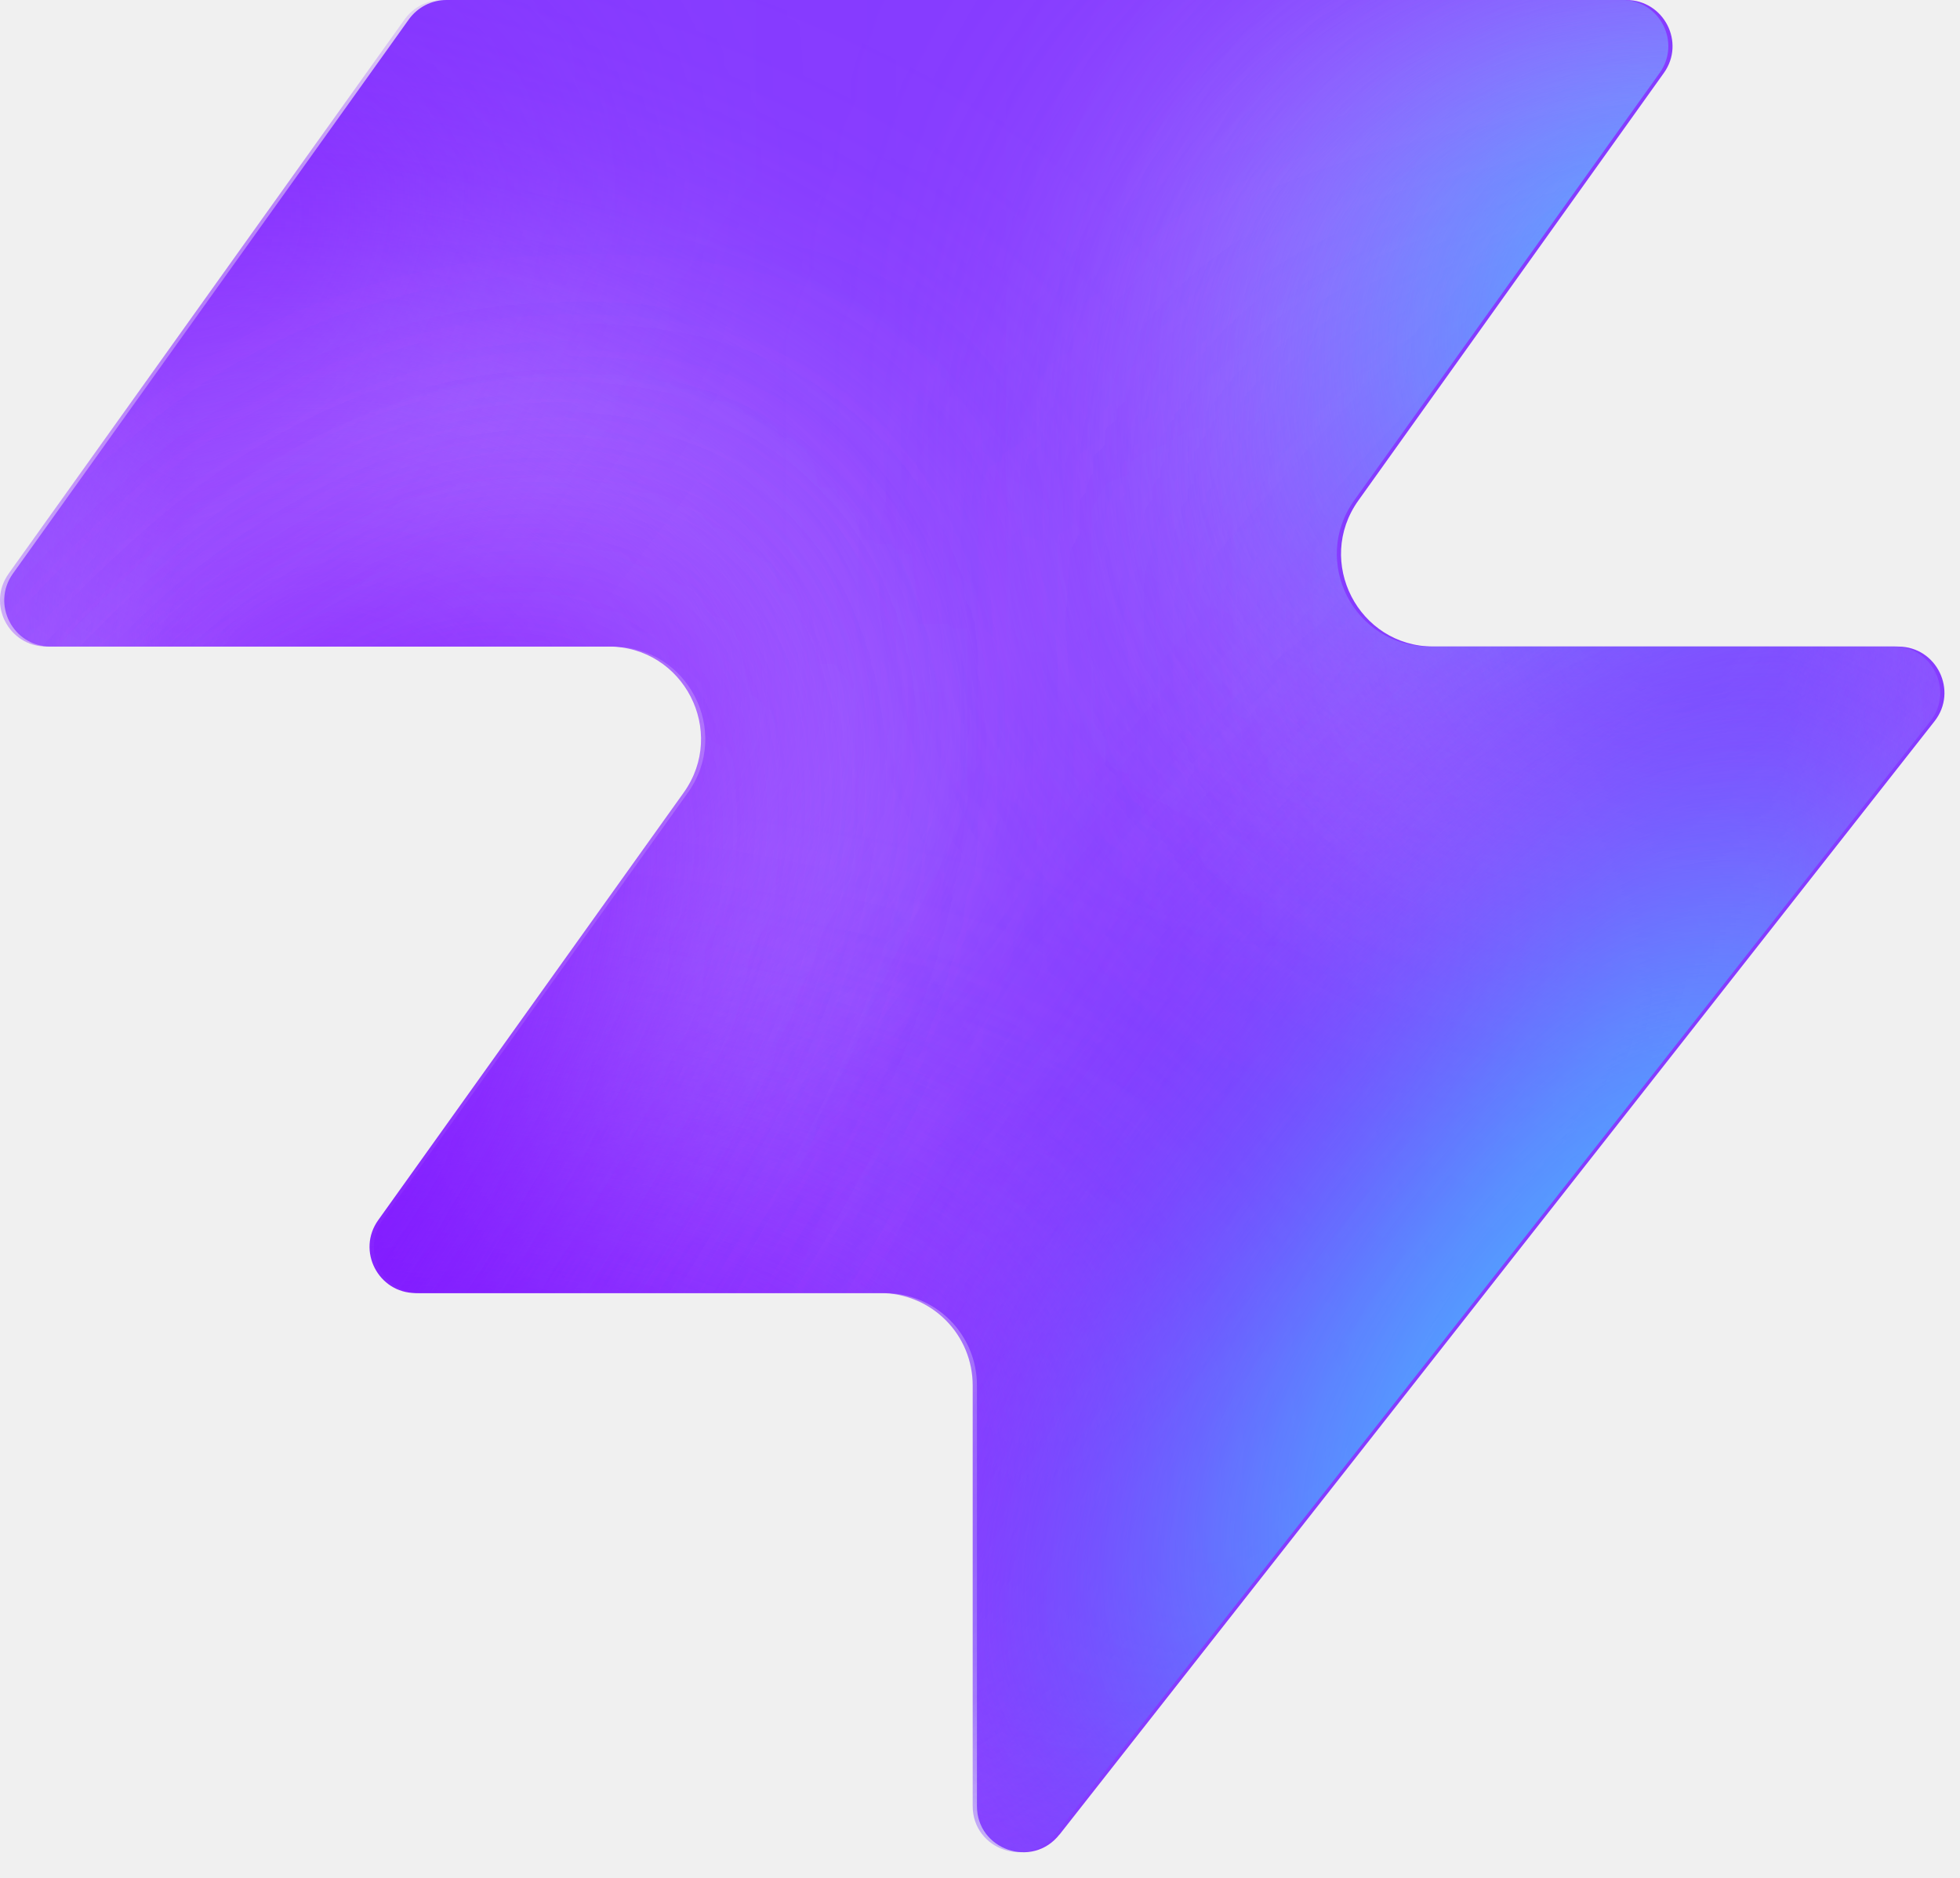
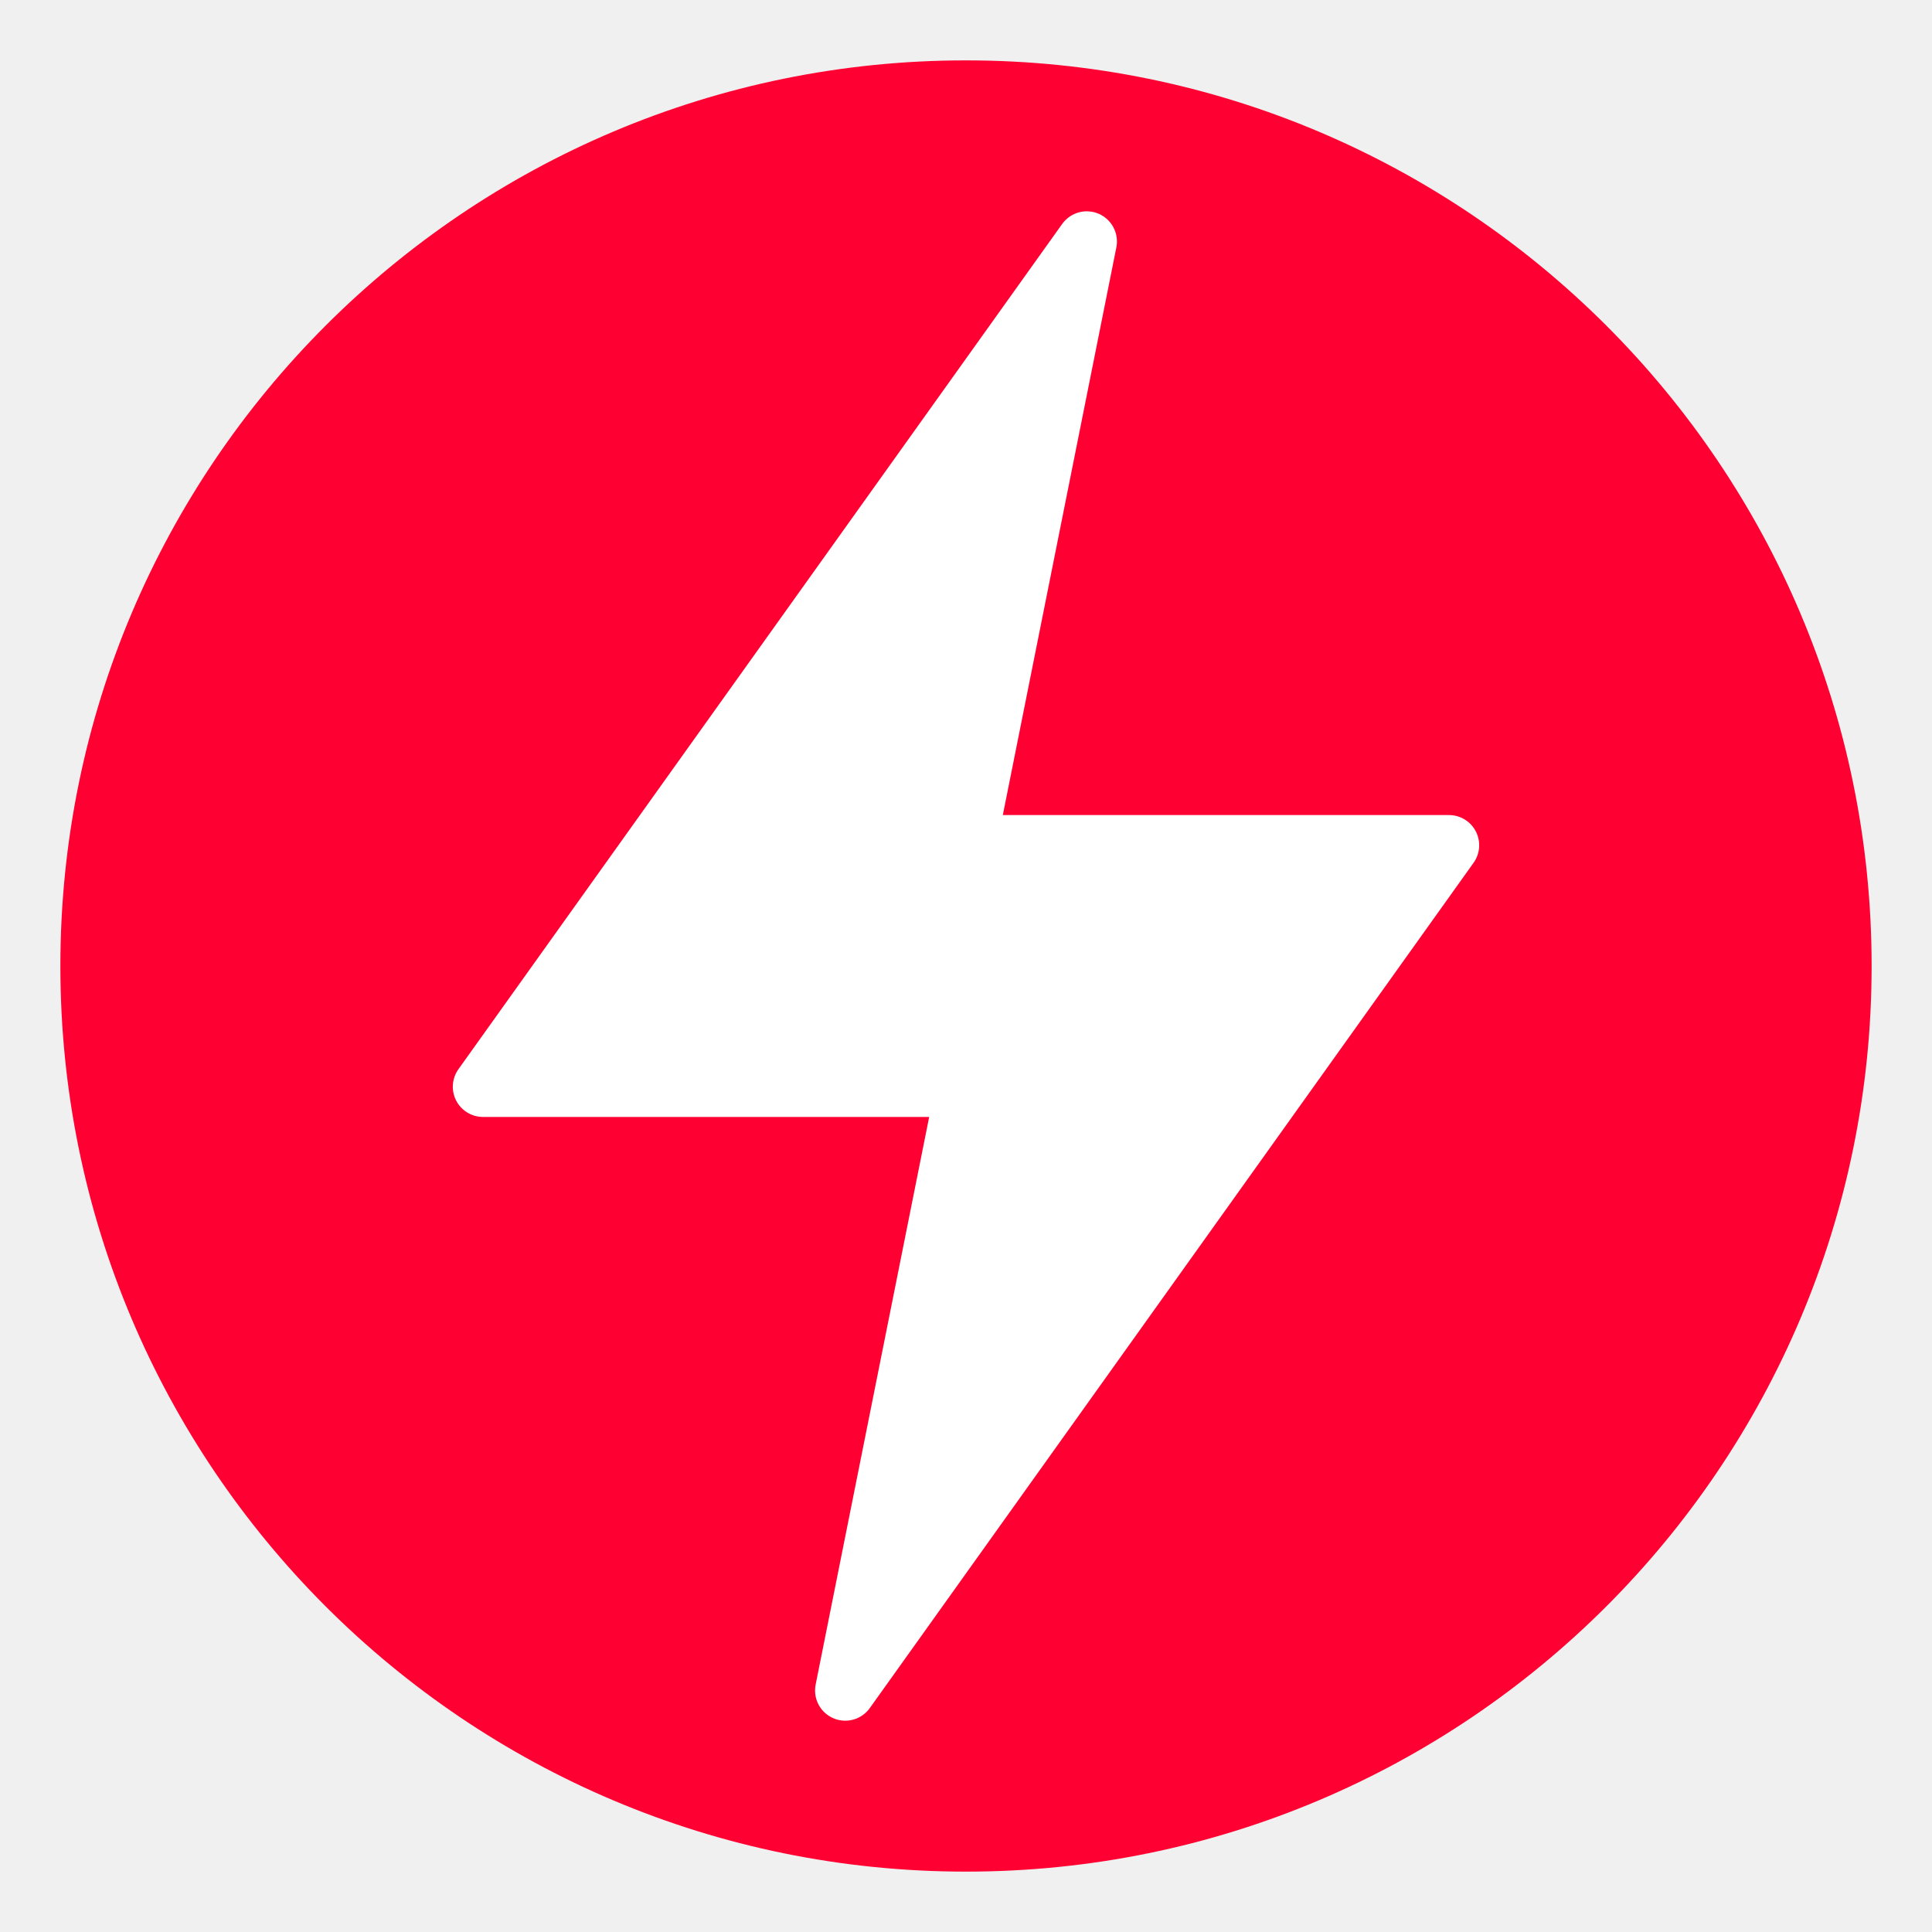
- <svg xmlns="http://www.w3.org/2000/svg" width="48" height="46" fill="none" viewBox="0 0 48 46">
-   <path fill="#863bff" d="M25.946 44.938c-.664.845-2.021.375-2.021-.698V33.937a2.26 2.26 0 0 0-2.262-2.262H10.287c-.92 0-1.456-1.04-.92-1.788l7.48-10.471c1.07-1.497 0-3.578-1.842-3.578H1.237c-.92 0-1.456-1.04-.92-1.788L10.013.474c.214-.297.556-.474.92-.474h28.894c.92 0 1.456 1.04.92 1.788l-7.48 10.471c-1.07 1.498 0 3.579 1.842 3.579h11.377c.943 0 1.473 1.088.89 1.83L25.947 44.94z" style="fill:#863bff;fill:color(display-p3 .525 .23 1);fill-opacity:1" />
-   <mask id="a" width="48" height="46" x="0" y="0" maskUnits="userSpaceOnUse" style="mask-type:alpha">
-     <path fill="#000" d="M25.842 44.938c-.664.844-2.021.375-2.021-.698V33.937a2.26 2.26 0 0 0-2.262-2.262H10.183c-.92 0-1.456-1.04-.92-1.788l7.48-10.471c1.07-1.498 0-3.579-1.842-3.579H1.133c-.92 0-1.456-1.04-.92-1.787L9.91.473c.214-.297.556-.474.92-.474h28.894c.92 0 1.456 1.04.92 1.788l-7.48 10.471c-1.07 1.498 0 3.578 1.842 3.578h11.377c.943 0 1.473 1.088.89 1.832L25.843 44.94z" style="fill:#000;fill-opacity:1" />
-   </mask>
-   <g mask="url(#a)">
-     <g filter="url(#b)">
-       <ellipse cx="5.508" cy="14.704" fill="#ede6ff" rx="5.508" ry="14.704" style="fill:#ede6ff;fill:color(display-p3 .927 .903 1);fill-opacity:1" transform="matrix(.00324 1 1 -.00324 -4.47 31.516)" />
-     </g>
-     <g filter="url(#c)">
-       <ellipse cx="10.399" cy="29.851" fill="#ede6ff" rx="10.399" ry="29.851" style="fill:#ede6ff;fill:color(display-p3 .927 .903 1);fill-opacity:1" transform="matrix(.00324 1 1 -.00324 -39.328 7.883)" />
-     </g>
-     <g filter="url(#d)">
-       <ellipse cx="5.508" cy="30.487" fill="#7e14ff" rx="5.508" ry="30.487" style="fill:#7e14ff;fill:color(display-p3 .492 .077 1);fill-opacity:1" transform="rotate(89.814 -25.913 -14.639)scale(1 -1)" />
-     </g>
-     <g filter="url(#e)">
-       <ellipse cx="5.508" cy="30.599" fill="#7e14ff" rx="5.508" ry="30.599" style="fill:#7e14ff;fill:color(display-p3 .492 .077 1);fill-opacity:1" transform="rotate(89.814 -32.644 -3.334)scale(1 -1)" />
-     </g>
-     <g filter="url(#f)">
-       <ellipse cx="5.508" cy="30.599" fill="#7e14ff" rx="5.508" ry="30.599" style="fill:#7e14ff;fill:color(display-p3 .492 .077 1);fill-opacity:1" transform="matrix(.00324 1 1 -.00324 -34.34 30.47)" />
-     </g>
-     <g filter="url(#g)">
-       <ellipse cx="14.072" cy="22.078" fill="#ede6ff" rx="14.072" ry="22.078" style="fill:#ede6ff;fill:color(display-p3 .927 .903 1);fill-opacity:1" transform="rotate(93.35 24.506 48.493)scale(-1 1)" />
-     </g>
-     <g filter="url(#h)">
-       <ellipse cx="3.47" cy="21.501" fill="#7e14ff" rx="3.47" ry="21.501" style="fill:#7e14ff;fill:color(display-p3 .492 .077 1);fill-opacity:1" transform="rotate(89.009 28.708 47.59)scale(-1 1)" />
-     </g>
-     <g filter="url(#i)">
-       <ellipse cx="3.47" cy="21.501" fill="#7e14ff" rx="3.47" ry="21.501" style="fill:#7e14ff;fill:color(display-p3 .492 .077 1);fill-opacity:1" transform="rotate(89.009 28.708 47.59)scale(-1 1)" />
-     </g>
-     <g filter="url(#j)">
-       <ellipse cx=".387" cy="8.972" fill="#7e14ff" rx="4.407" ry="29.108" style="fill:#7e14ff;fill:color(display-p3 .492 .077 1);fill-opacity:1" transform="rotate(39.51 .387 8.972)" />
-     </g>
-     <g filter="url(#k)">
-       <ellipse cx="47.523" cy="-6.092" fill="#7e14ff" rx="4.407" ry="29.108" style="fill:#7e14ff;fill:color(display-p3 .492 .077 1);fill-opacity:1" transform="rotate(37.892 47.523 -6.092)" />
-     </g>
-     <g filter="url(#l)">
-       <ellipse cx="41.412" cy="6.333" fill="#47bfff" rx="5.971" ry="9.665" style="fill:#47bfff;fill:color(display-p3 .28 .748 1);fill-opacity:1" transform="rotate(37.892 41.412 6.333)" />
-     </g>
-     <g filter="url(#m)">
-       <ellipse cx="-1.879" cy="38.332" fill="#7e14ff" rx="4.407" ry="29.108" style="fill:#7e14ff;fill:color(display-p3 .492 .077 1);fill-opacity:1" transform="rotate(37.892 -1.88 38.332)" />
-     </g>
-     <g filter="url(#n)">
-       <ellipse cx="-1.879" cy="38.332" fill="#7e14ff" rx="4.407" ry="29.108" style="fill:#7e14ff;fill:color(display-p3 .492 .077 1);fill-opacity:1" transform="rotate(37.892 -1.88 38.332)" />
-     </g>
-     <g filter="url(#o)">
-       <ellipse cx="35.651" cy="29.907" fill="#7e14ff" rx="4.407" ry="29.108" style="fill:#7e14ff;fill:color(display-p3 .492 .077 1);fill-opacity:1" transform="rotate(37.892 35.651 29.907)" />
-     </g>
-     <g filter="url(#p)">
-       <ellipse cx="38.418" cy="32.4" fill="#47bfff" rx="5.971" ry="15.297" style="fill:#47bfff;fill:color(display-p3 .28 .748 1);fill-opacity:1" transform="rotate(37.892 38.418 32.4)" />
-     </g>
-   </g>
-   <defs>
-     <filter id="b" width="60.045" height="41.654" x="-19.77" y="16.149" color-interpolation-filters="sRGB" filterUnits="userSpaceOnUse">
-       <feFlood flood-opacity="0" result="BackgroundImageFix" />
-       <feBlend in="SourceGraphic" in2="BackgroundImageFix" result="shape" />
-       <feGaussianBlur result="effect1_foregroundBlur_2002_17158" stdDeviation="7.659" />
-     </filter>
-     <filter id="c" width="90.34" height="51.437" x="-54.613" y="-7.533" color-interpolation-filters="sRGB" filterUnits="userSpaceOnUse">
-       <feFlood flood-opacity="0" result="BackgroundImageFix" />
-       <feBlend in="SourceGraphic" in2="BackgroundImageFix" result="shape" />
-       <feGaussianBlur result="effect1_foregroundBlur_2002_17158" stdDeviation="7.659" />
-     </filter>
-     <filter id="d" width="79.355" height="29.4" x="-49.64" y="2.03" color-interpolation-filters="sRGB" filterUnits="userSpaceOnUse">
-       <feFlood flood-opacity="0" result="BackgroundImageFix" />
-       <feBlend in="SourceGraphic" in2="BackgroundImageFix" result="shape" />
-       <feGaussianBlur result="effect1_foregroundBlur_2002_17158" stdDeviation="4.596" />
-     </filter>
-     <filter id="e" width="79.579" height="29.4" x="-45.045" y="20.029" color-interpolation-filters="sRGB" filterUnits="userSpaceOnUse">
-       <feFlood flood-opacity="0" result="BackgroundImageFix" />
-       <feBlend in="SourceGraphic" in2="BackgroundImageFix" result="shape" />
-       <feGaussianBlur result="effect1_foregroundBlur_2002_17158" stdDeviation="4.596" />
-     </filter>
-     <filter id="f" width="79.579" height="29.4" x="-43.513" y="21.178" color-interpolation-filters="sRGB" filterUnits="userSpaceOnUse">
-       <feFlood flood-opacity="0" result="BackgroundImageFix" />
-       <feBlend in="SourceGraphic" in2="BackgroundImageFix" result="shape" />
-       <feGaussianBlur result="effect1_foregroundBlur_2002_17158" stdDeviation="4.596" />
-     </filter>
-     <filter id="g" width="74.749" height="58.852" x="15.756" y="-17.901" color-interpolation-filters="sRGB" filterUnits="userSpaceOnUse">
-       <feFlood flood-opacity="0" result="BackgroundImageFix" />
-       <feBlend in="SourceGraphic" in2="BackgroundImageFix" result="shape" />
-       <feGaussianBlur result="effect1_foregroundBlur_2002_17158" stdDeviation="7.659" />
-     </filter>
-     <filter id="h" width="61.377" height="25.362" x="23.548" y="2.284" color-interpolation-filters="sRGB" filterUnits="userSpaceOnUse">
-       <feFlood flood-opacity="0" result="BackgroundImageFix" />
-       <feBlend in="SourceGraphic" in2="BackgroundImageFix" result="shape" />
-       <feGaussianBlur result="effect1_foregroundBlur_2002_17158" stdDeviation="4.596" />
-     </filter>
-     <filter id="i" width="61.377" height="25.362" x="23.548" y="2.284" color-interpolation-filters="sRGB" filterUnits="userSpaceOnUse">
-       <feFlood flood-opacity="0" result="BackgroundImageFix" />
-       <feBlend in="SourceGraphic" in2="BackgroundImageFix" result="shape" />
-       <feGaussianBlur result="effect1_foregroundBlur_2002_17158" stdDeviation="4.596" />
-     </filter>
-     <filter id="j" width="56.045" height="63.649" x="-27.636" y="-22.853" color-interpolation-filters="sRGB" filterUnits="userSpaceOnUse">
-       <feFlood flood-opacity="0" result="BackgroundImageFix" />
-       <feBlend in="SourceGraphic" in2="BackgroundImageFix" result="shape" />
-       <feGaussianBlur result="effect1_foregroundBlur_2002_17158" stdDeviation="4.596" />
-     </filter>
-     <filter id="k" width="54.814" height="64.646" x="20.116" y="-38.415" color-interpolation-filters="sRGB" filterUnits="userSpaceOnUse">
-       <feFlood flood-opacity="0" result="BackgroundImageFix" />
-       <feBlend in="SourceGraphic" in2="BackgroundImageFix" result="shape" />
-       <feGaussianBlur result="effect1_foregroundBlur_2002_17158" stdDeviation="4.596" />
-     </filter>
-     <filter id="l" width="33.541" height="35.313" x="24.641" y="-11.323" color-interpolation-filters="sRGB" filterUnits="userSpaceOnUse">
-       <feFlood flood-opacity="0" result="BackgroundImageFix" />
-       <feBlend in="SourceGraphic" in2="BackgroundImageFix" result="shape" />
-       <feGaussianBlur result="effect1_foregroundBlur_2002_17158" stdDeviation="4.596" />
-     </filter>
-     <filter id="m" width="54.814" height="64.646" x="-29.286" y="6.009" color-interpolation-filters="sRGB" filterUnits="userSpaceOnUse">
-       <feFlood flood-opacity="0" result="BackgroundImageFix" />
-       <feBlend in="SourceGraphic" in2="BackgroundImageFix" result="shape" />
-       <feGaussianBlur result="effect1_foregroundBlur_2002_17158" stdDeviation="4.596" />
-     </filter>
-     <filter id="n" width="54.814" height="64.646" x="-29.286" y="6.009" color-interpolation-filters="sRGB" filterUnits="userSpaceOnUse">
-       <feFlood flood-opacity="0" result="BackgroundImageFix" />
-       <feBlend in="SourceGraphic" in2="BackgroundImageFix" result="shape" />
-       <feGaussianBlur result="effect1_foregroundBlur_2002_17158" stdDeviation="4.596" />
-     </filter>
-     <filter id="o" width="54.814" height="64.646" x="8.244" y="-2.416" color-interpolation-filters="sRGB" filterUnits="userSpaceOnUse">
-       <feFlood flood-opacity="0" result="BackgroundImageFix" />
-       <feBlend in="SourceGraphic" in2="BackgroundImageFix" result="shape" />
-       <feGaussianBlur result="effect1_foregroundBlur_2002_17158" stdDeviation="4.596" />
-     </filter>
-     <filter id="p" width="39.409" height="43.623" x="18.713" y="10.588" color-interpolation-filters="sRGB" filterUnits="userSpaceOnUse">
-       <feFlood flood-opacity="0" result="BackgroundImageFix" />
-       <feBlend in="SourceGraphic" in2="BackgroundImageFix" result="shape" />
-       <feGaussianBlur result="effect1_foregroundBlur_2002_17158" stdDeviation="4.596" />
-     </filter>
-   </defs>
+ <svg xmlns="http://www.w3.org/2000/svg" viewBox="0 0 32 32" fill="none">
+   <circle cx="16" cy="16" r="15" fill="#FF0032" />
+   <path d="M18 4L8 18h8l-2 10 10-14h-8l2-10z" fill="white" stroke="white" stroke-width="1" stroke-linejoin="round" />
</svg>
